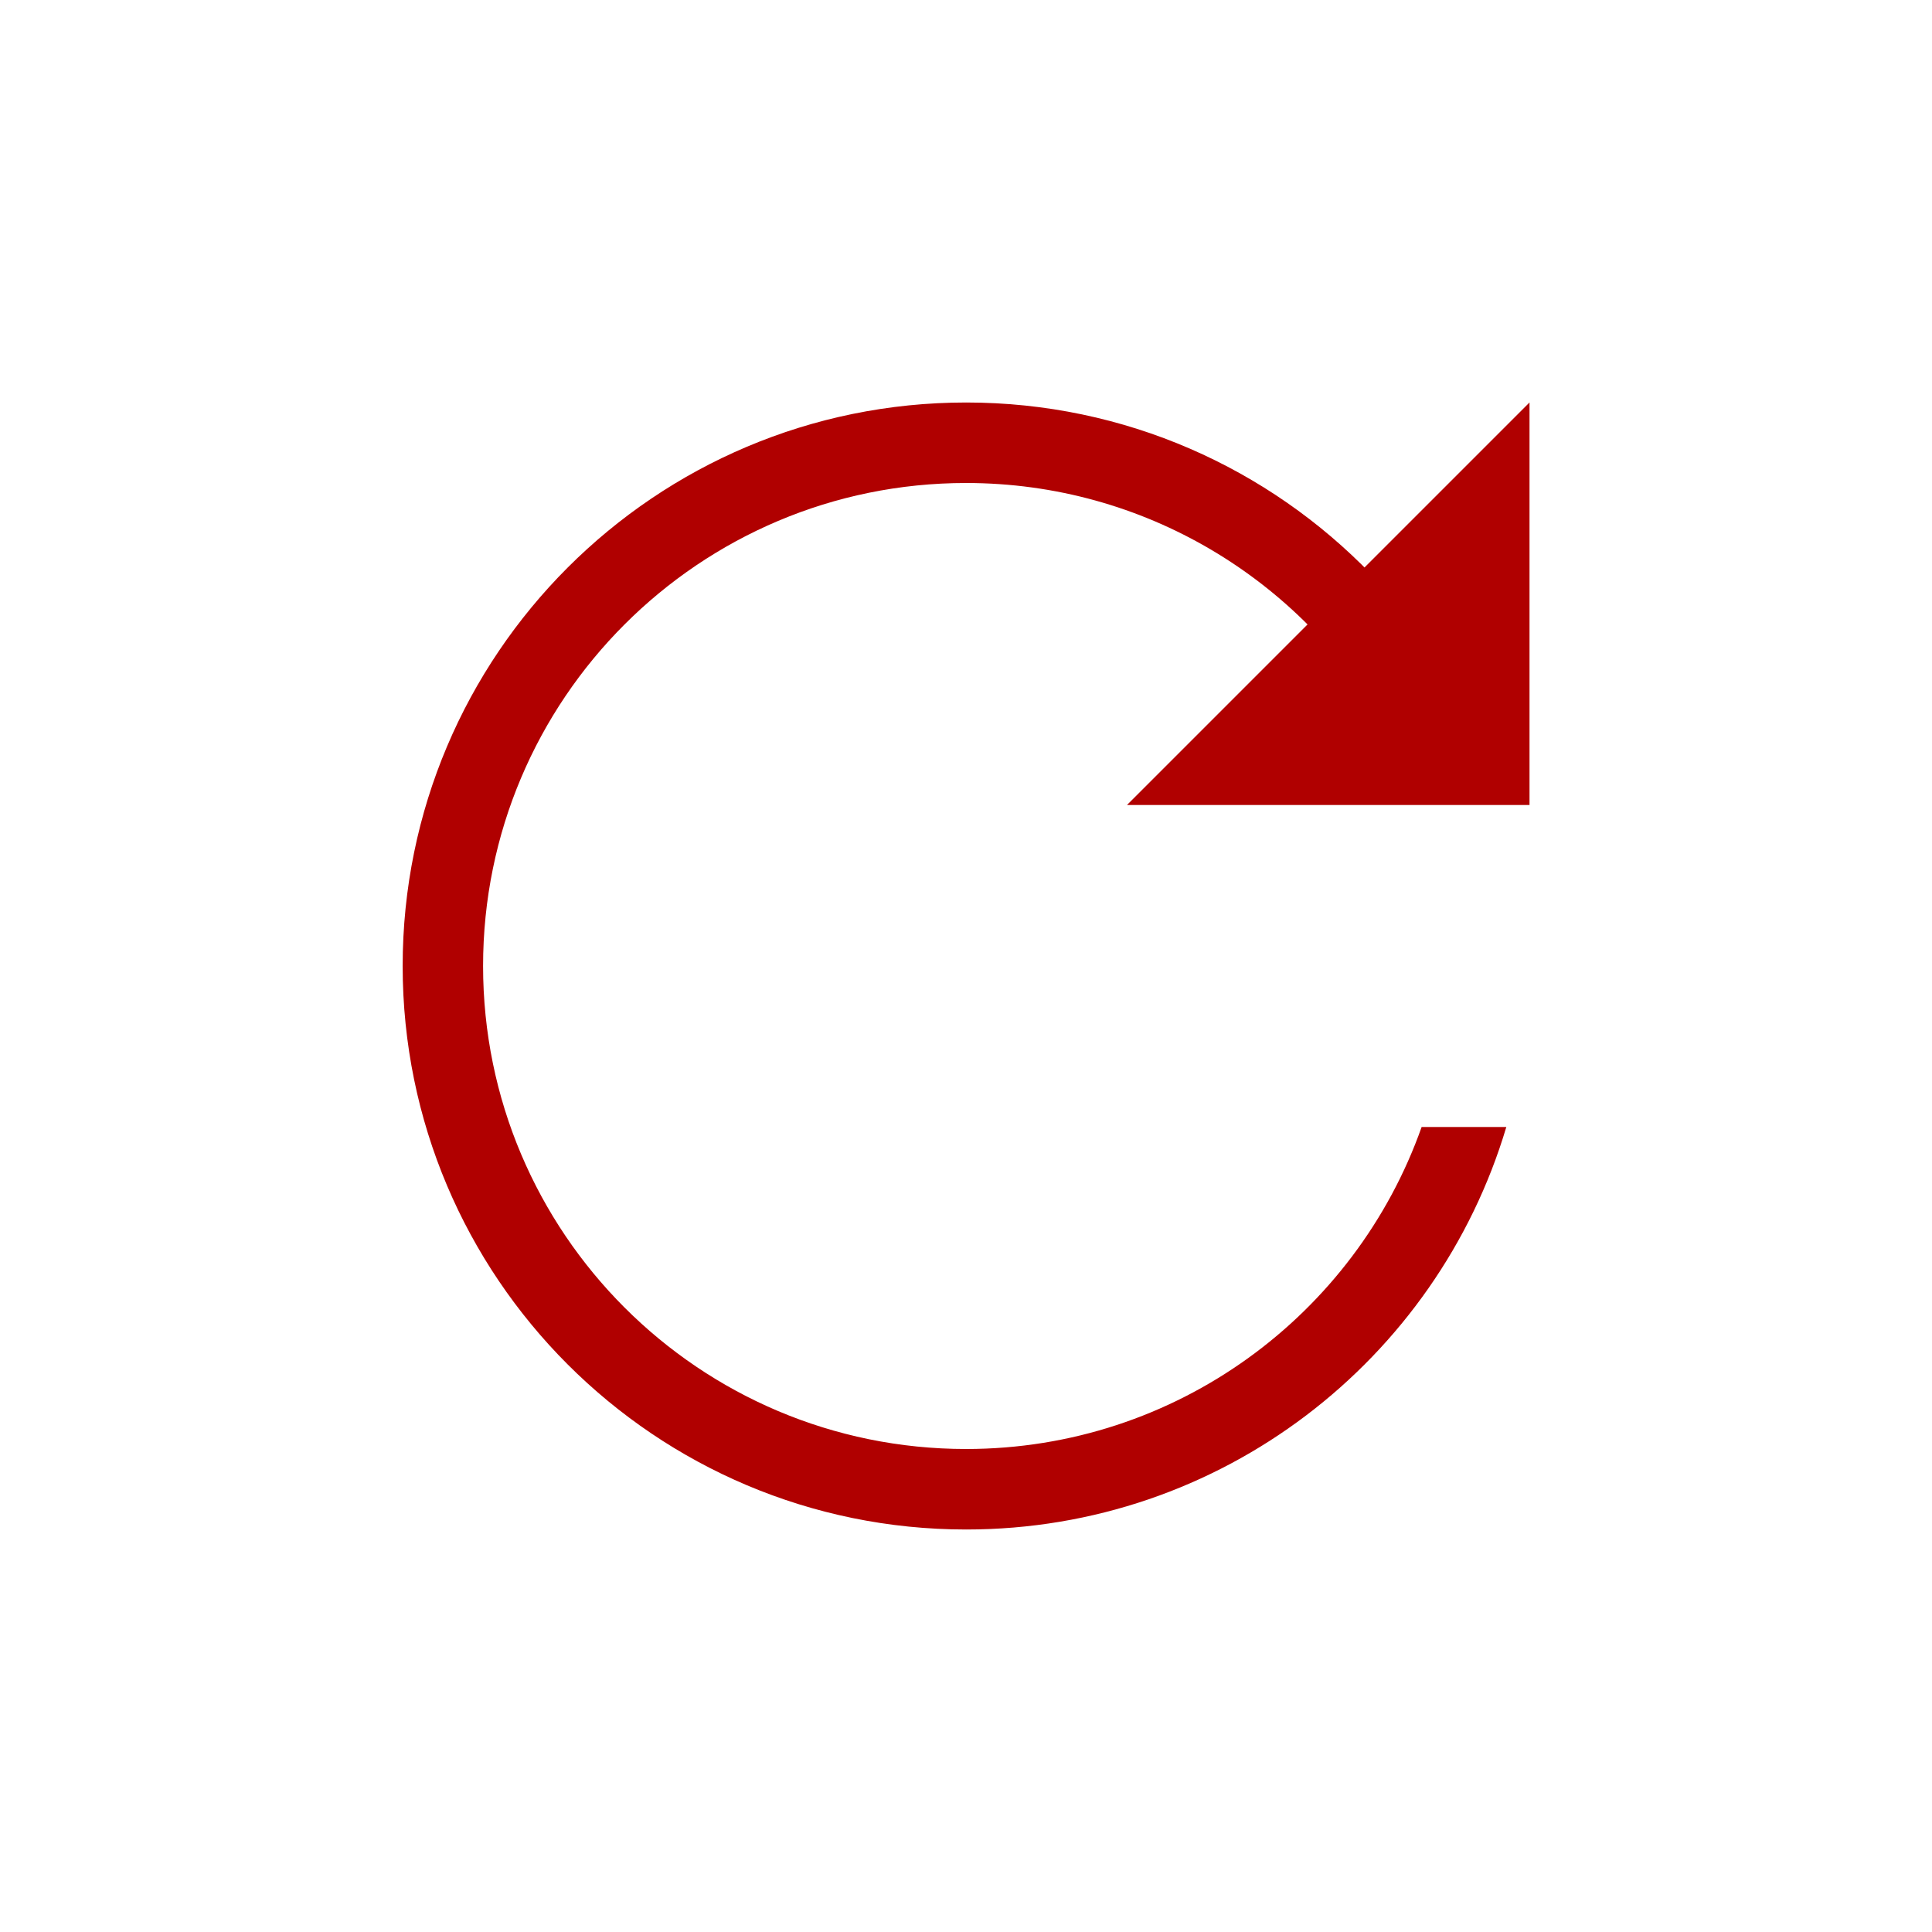
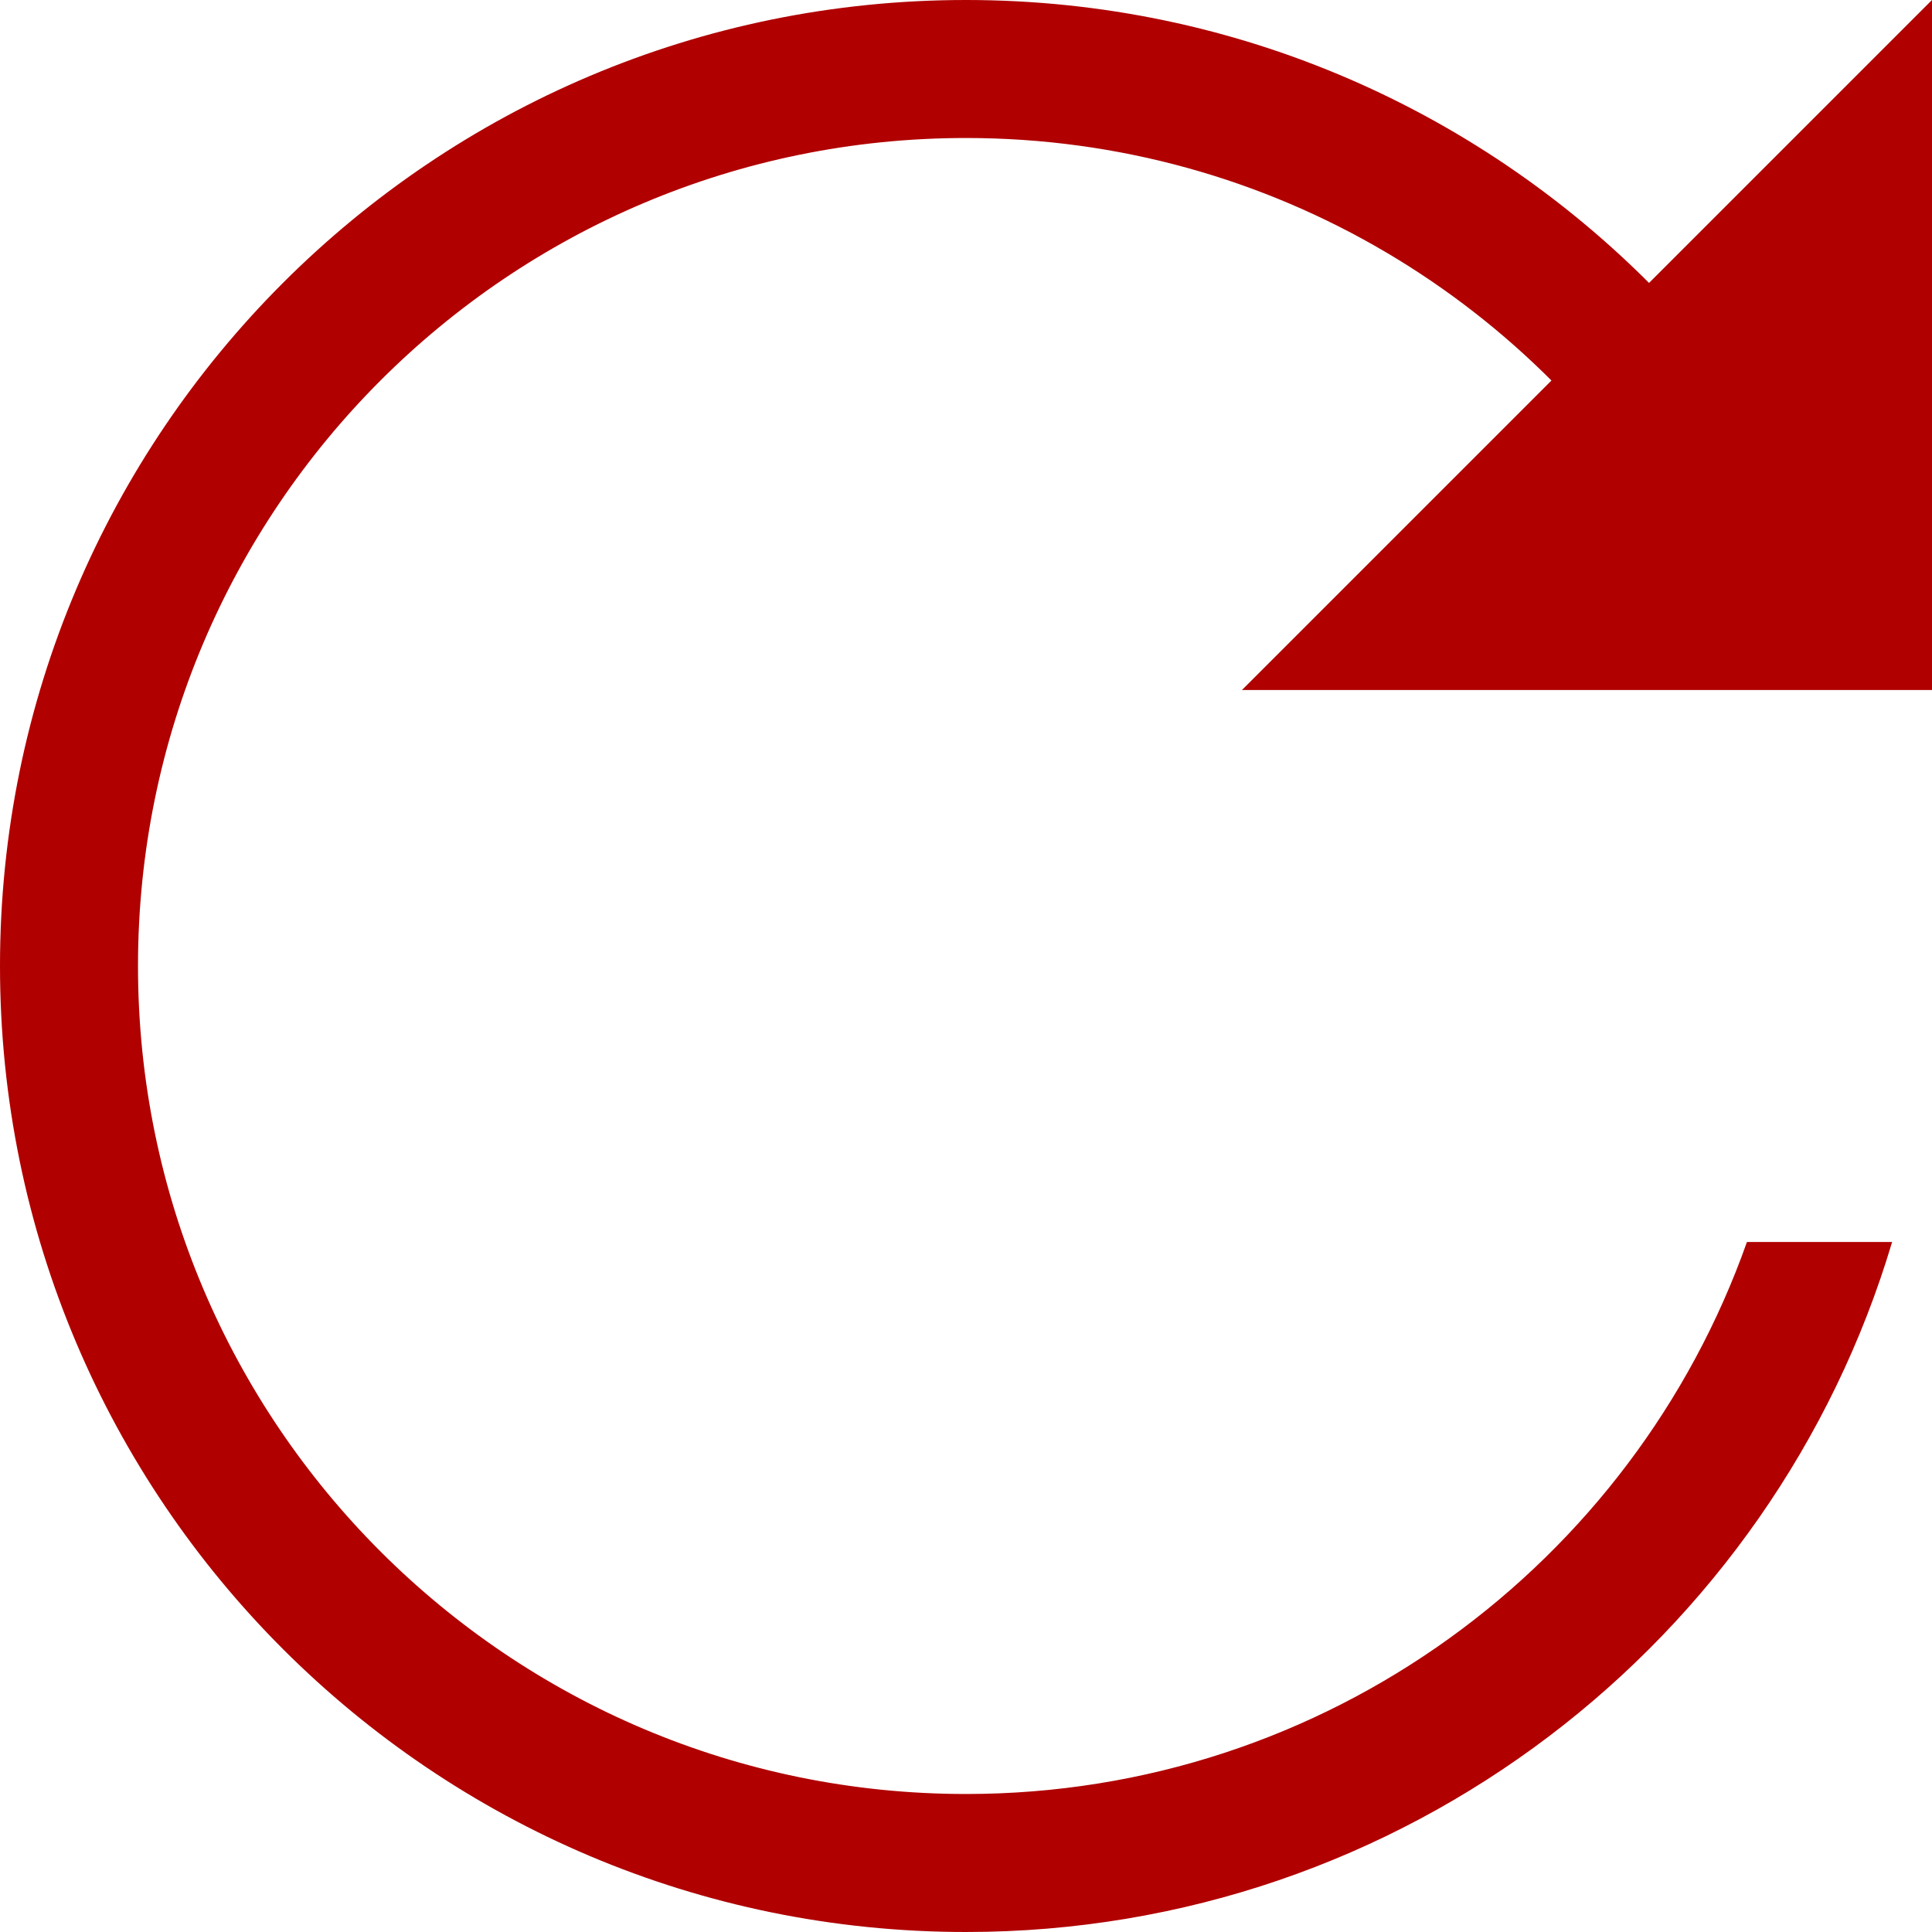
- <svg xmlns="http://www.w3.org/2000/svg" width="24px" height="24px" version="1.1" viewBox="0 0 24 24">
-   <g id="view-refresh" fill="#b00000" fill-rule="evenodd">
-     <g transform="translate(5 5)" fill="#b00000">
-       <path id="Combined-Shape" d="m12.489 4h-0.291c-1.037-1.793-2.977-3-5.197-3-3.314 0-6 2.686-6 6s2.686 6 6 6c2.612 0 4.835-1.67 5.659-4h1.052c-0.861 2.892-3.539 5-6.71 5-3.866 0-7-3.134-7-7 0-3.866 3.134-7 7-7 1.976 0 3.76 0.818 5.033 2.135l0.456 1.865z" />
-       <polygon id="Triangle" transform="translate(12.75 3.75) rotate(135) translate(-12.75 -3.75)" points="12.75 1.982 16.286 5.518 9.214 5.518" />
+ <svg xmlns="http://www.w3.org/2000/svg" width="256" height="256" viewBox="0 0 256 256" version="1.1" id="svg12">
+   <defs id="defs6" />
+   <g id="view-refresh" style="fill:#b00000;fill-rule:evenodd;stroke:none;stroke-width:1" transform="matrix(18.28571,0,0,18.28571,-91.42857,-91.42857)">
+     <g id="21" transform="translate(5,5)" style="fill:#b00000">
+       <path d="M 12.489,4 H 12.197 C 11.16,2.207 9.221,1 7,1 3.686,1 1,3.686 1,7 c 0,3.314 2.686,6 6,6 2.612,0 4.835,-1.67 5.659,-4 h 1.052 C 12.85,11.891 10.171,14 7,14 3.134,14 0,10.866 0,7 0,3.134 3.134,0 7,0 c 1.976,0 3.76,0.818 5.033,2.135 z" id="Combined-Shape" style="fill:#b00000" />
+       <polygon id="Triangle" transform="rotate(135,12.75,3.75)" points="12.75,1.982 16.286,5.518 9.214,5.518 " style="fill:#b00000" />
    </g>
  </g>
</svg>
